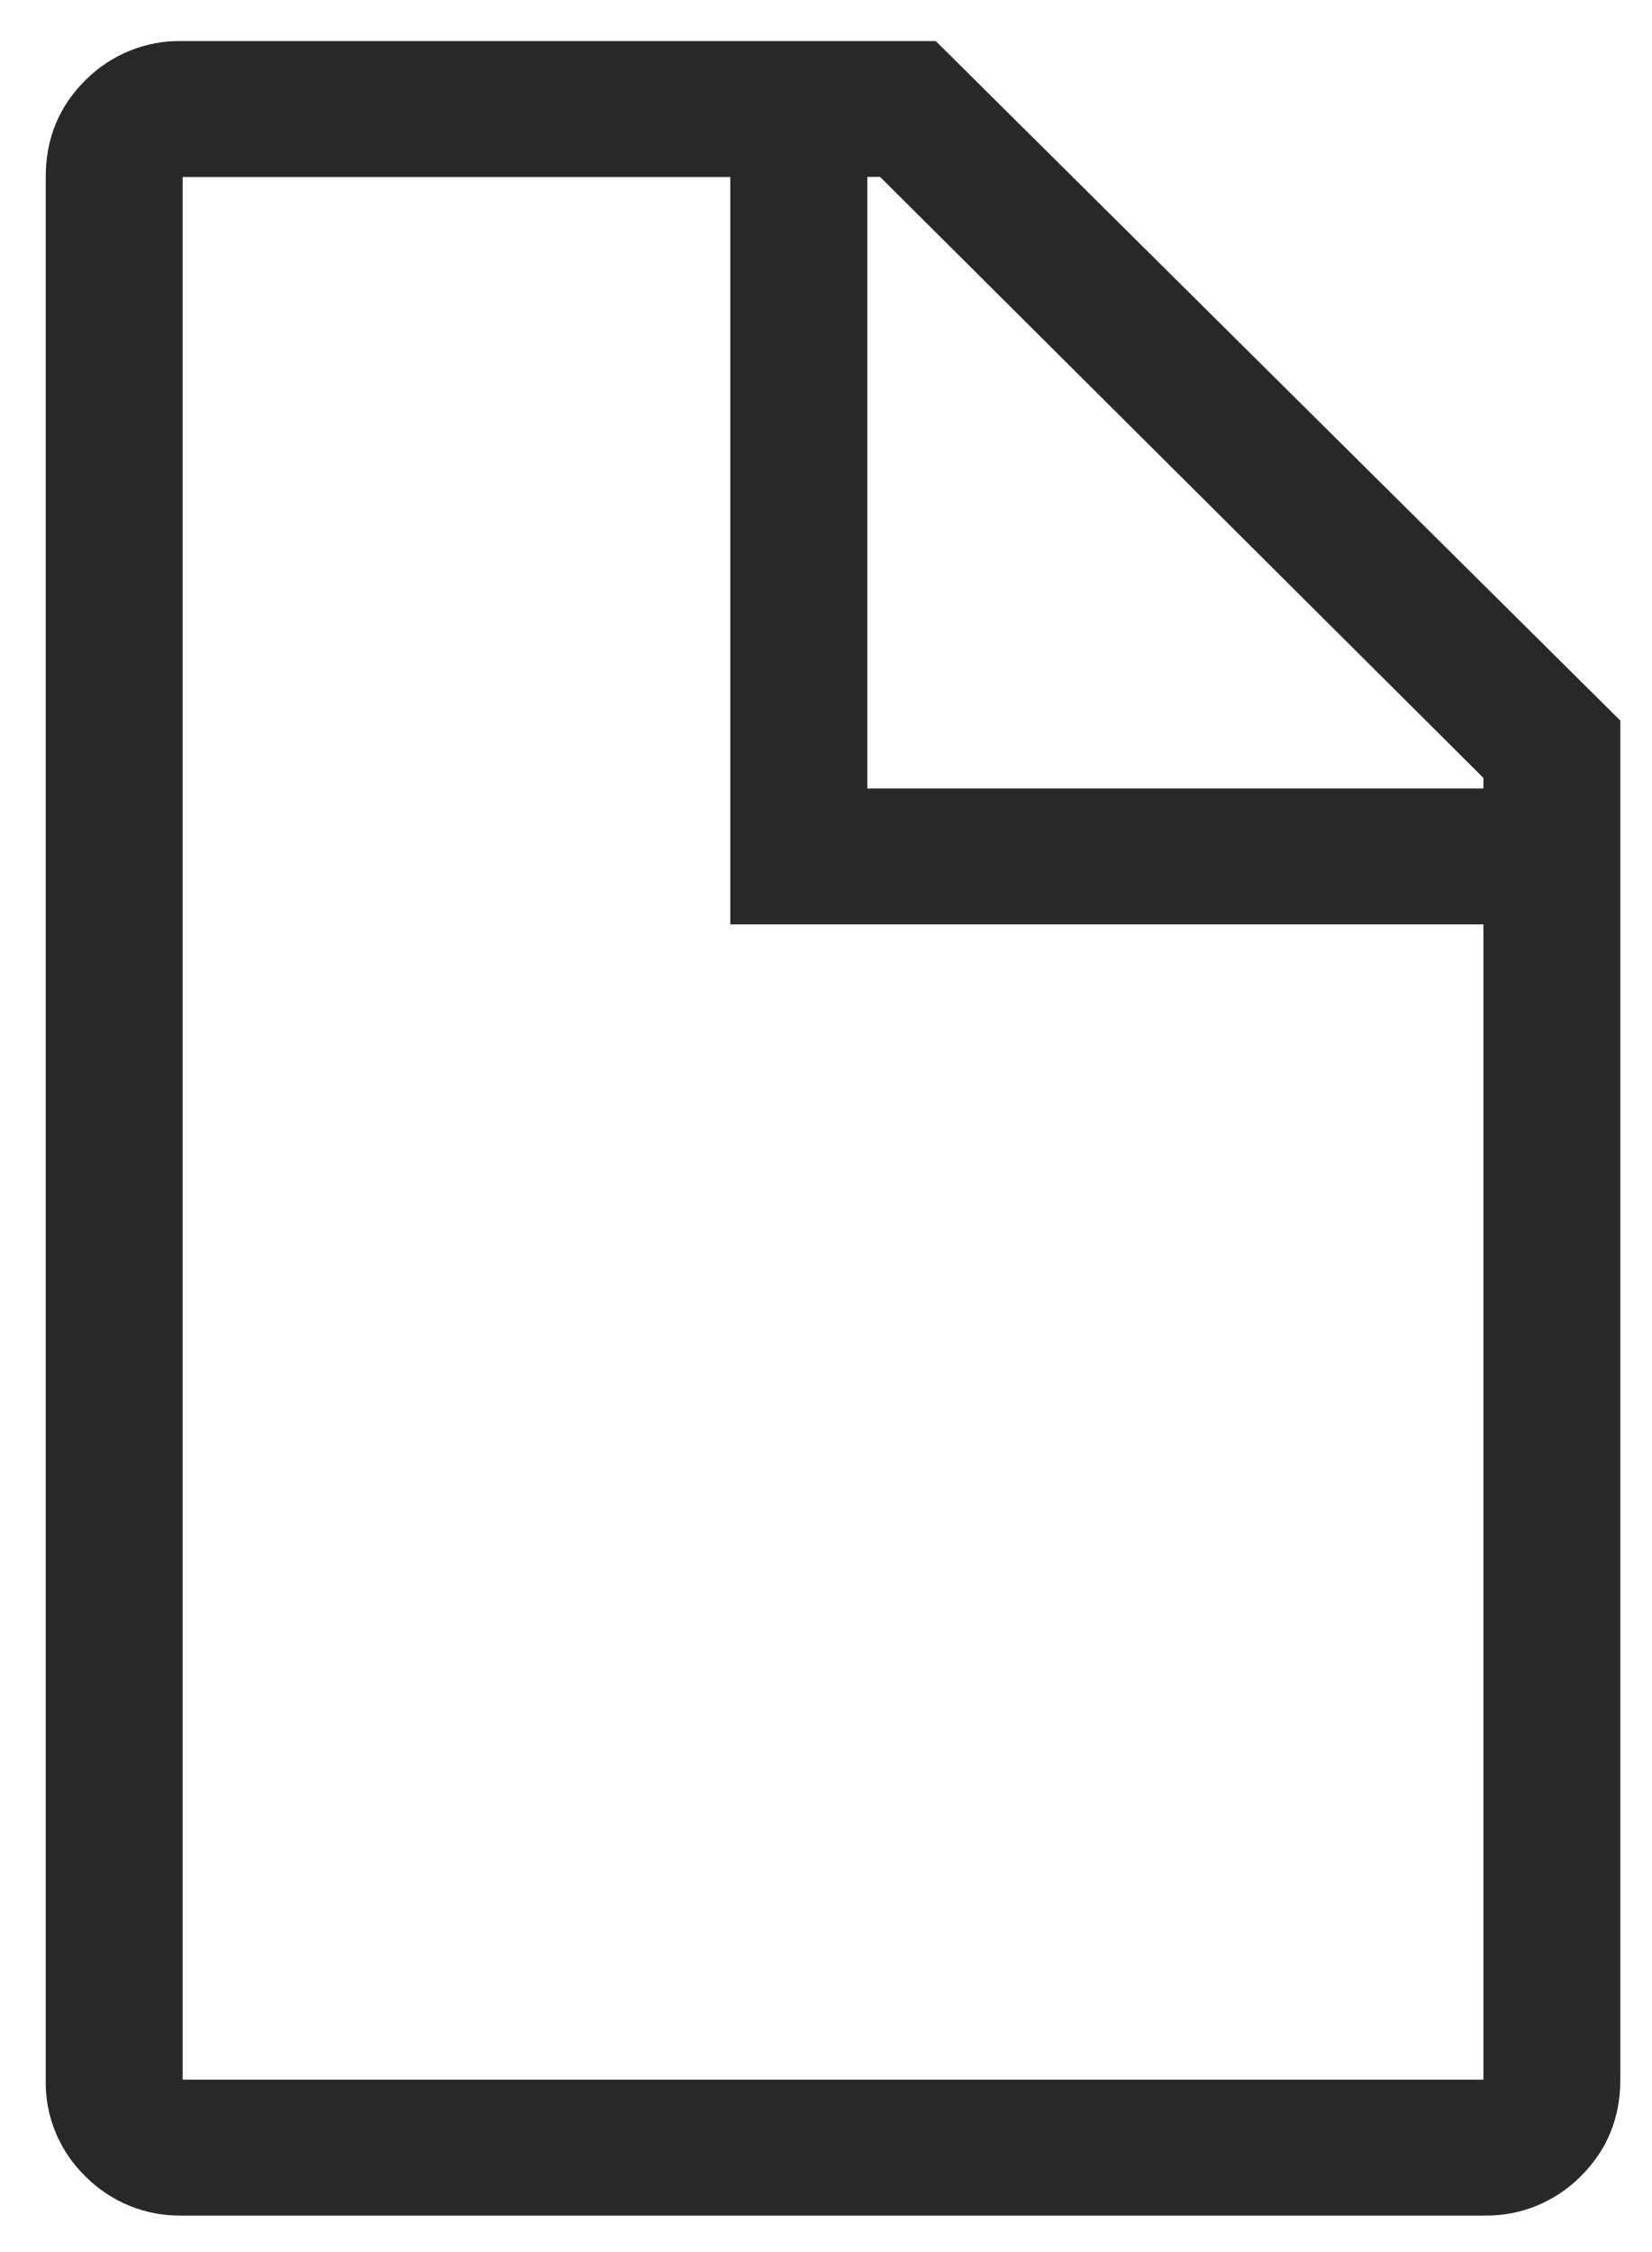
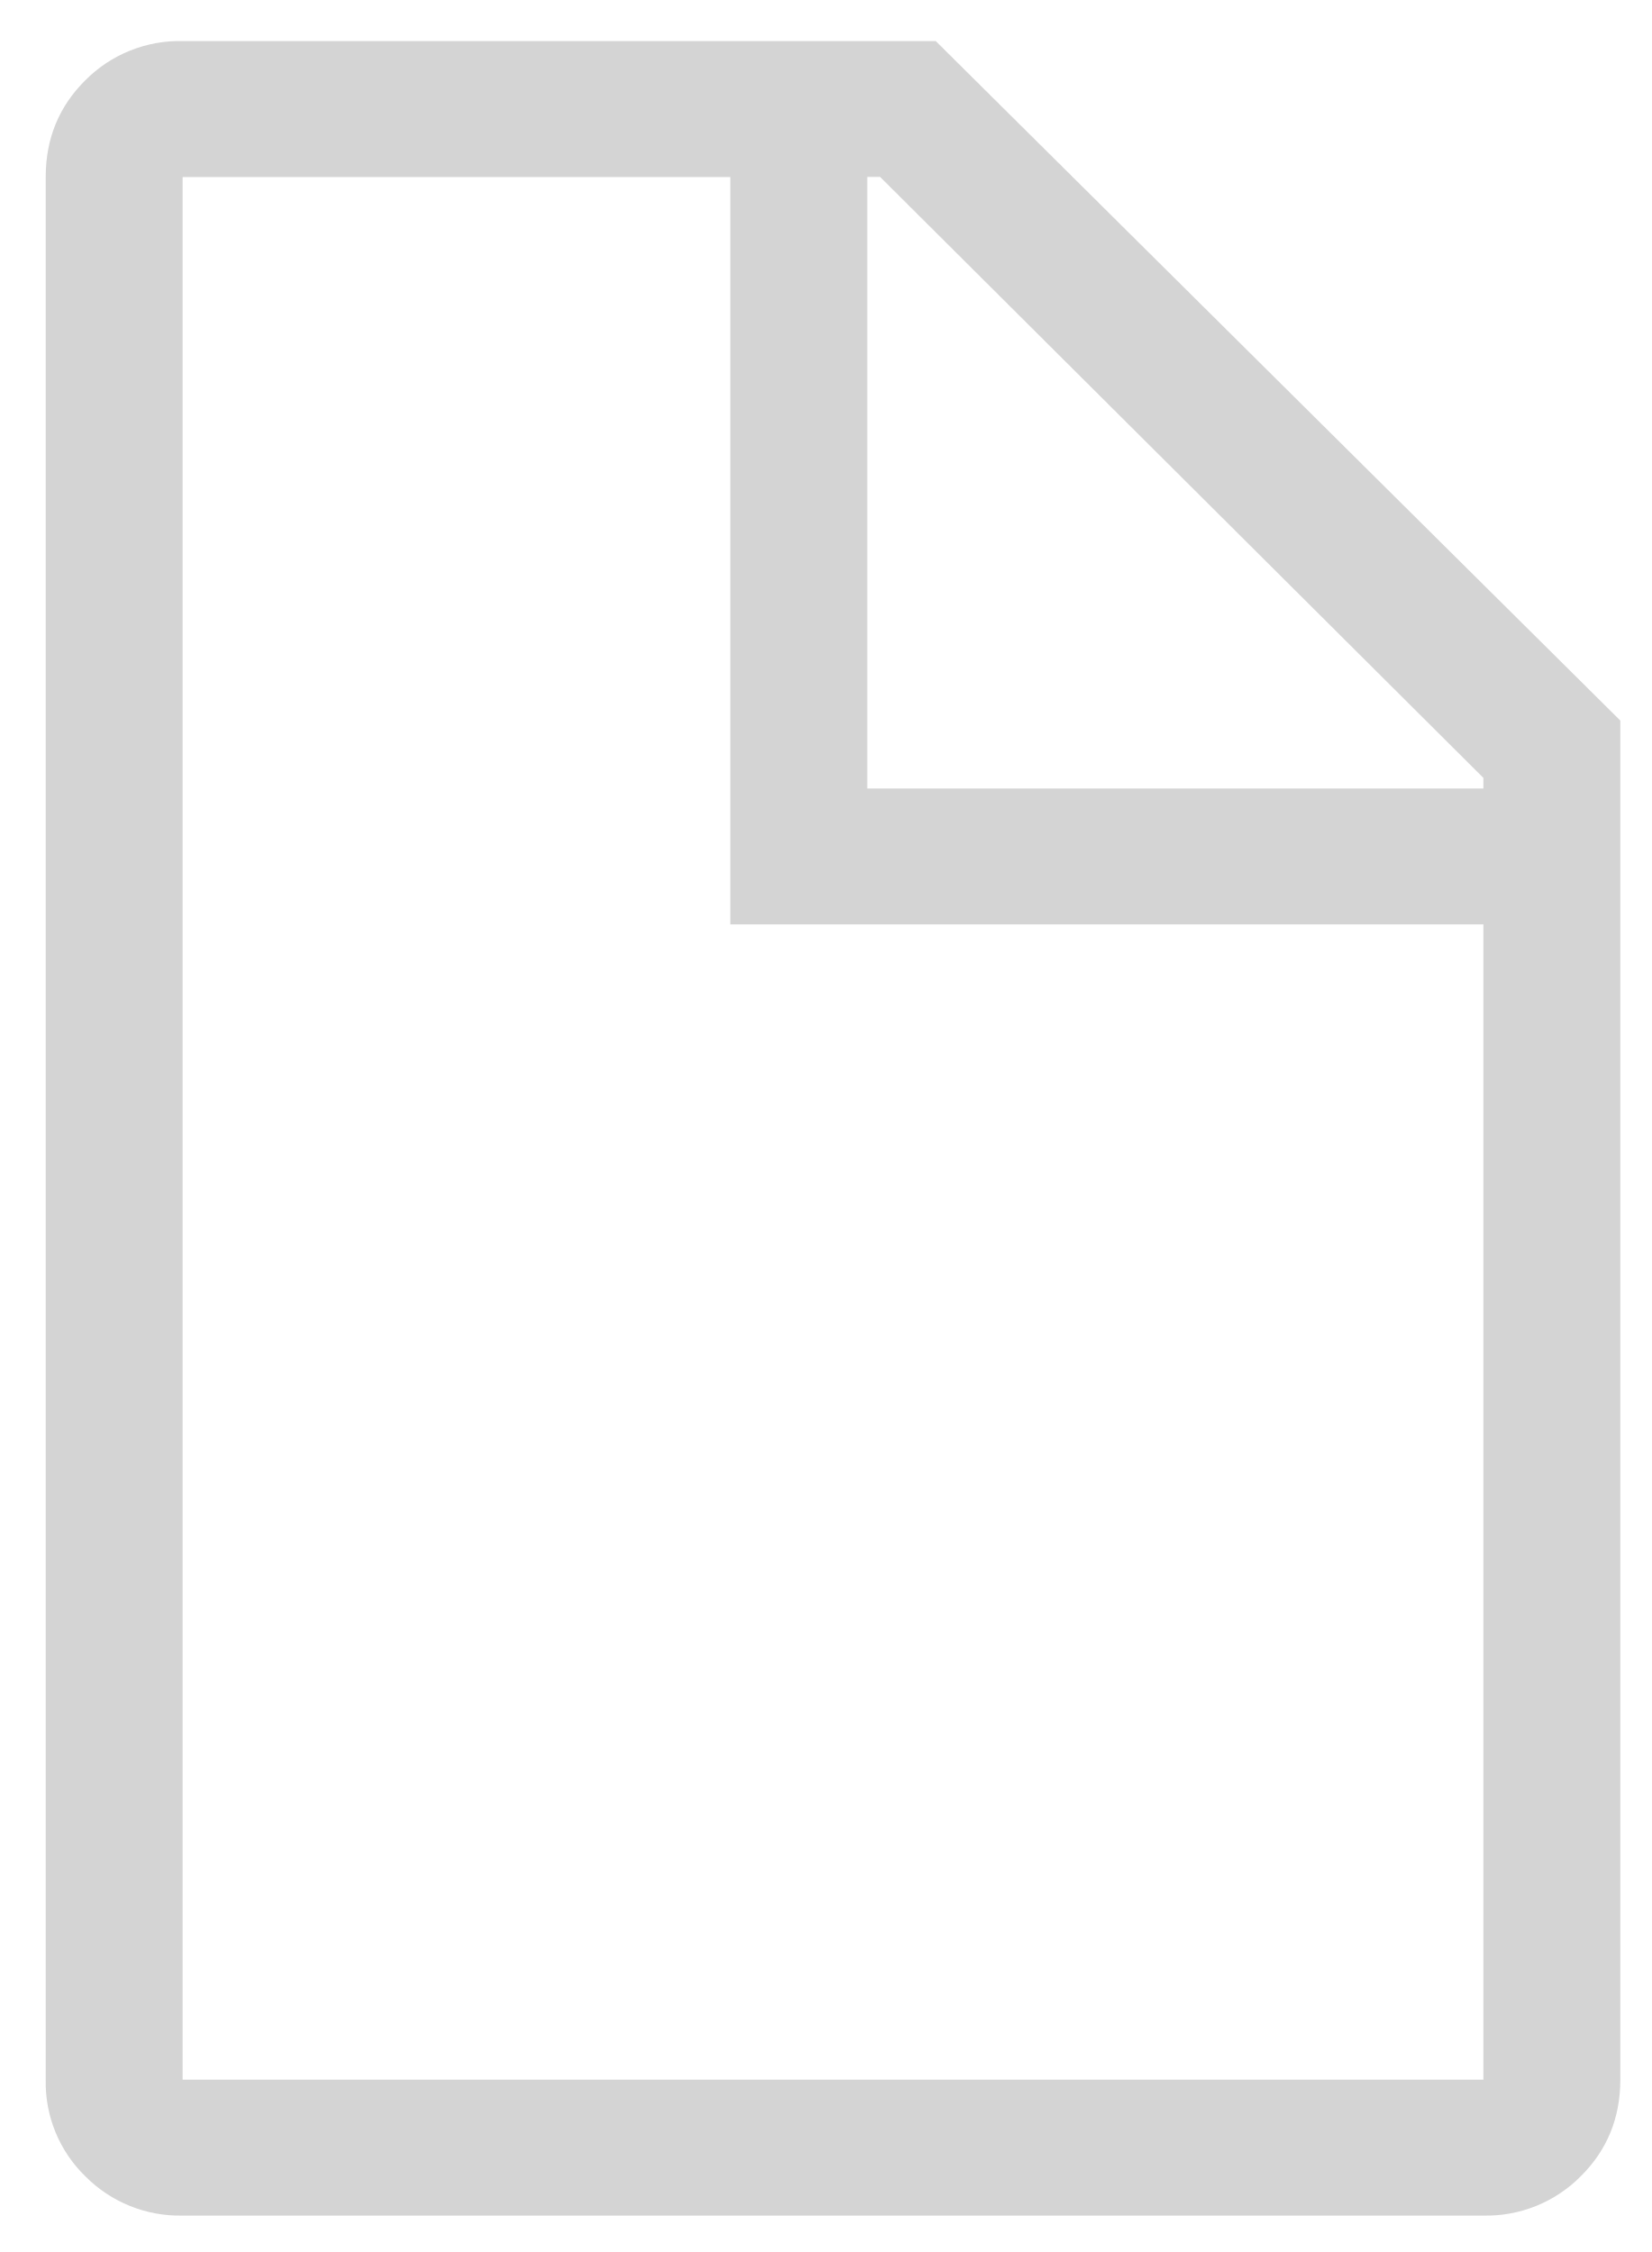
<svg xmlns="http://www.w3.org/2000/svg" width="22" height="30" viewBox="0 0 22 30">
-   <path fill="#282828" fill-rule="evenodd" d="M12.466.547l9.12 9.052v18.105c0 .51-.176.939-.527 1.287a1.77 1.77 0 0 1-1.297.524H2.433a1.77 1.77 0 0 1-1.297-.524 1.743 1.743 0 0 1-.527-1.287V2.357c0-.51.176-.938.527-1.287A1.77 1.77 0 0 1 2.433.547h10.033zm7.296 9.816l-8.037-8.006h-.171v8.147h8.208v-.141zM2.433 27.704h17.329v-15.39H9.729V2.358H2.433v25.347z" />
+   <path fill="#282828" fill-rule="evenodd" d="M12.466.547l9.12 9.052v18.105c0 .51-.176.939-.527 1.287a1.77 1.77 0 0 1-1.297.524H2.433a1.77 1.77 0 0 1-1.297-.524 1.743 1.743 0 0 1-.527-1.287V2.357c0-.51.176-.938.527-1.287A1.77 1.77 0 0 1 2.433.547h10.033zm7.296 9.816l-8.037-8.006h-.171v8.147h8.208v-.141zM2.433 27.704h17.329v-15.39H9.729V2.358H2.433v25.347z" opacity=".2" />
</svg>
